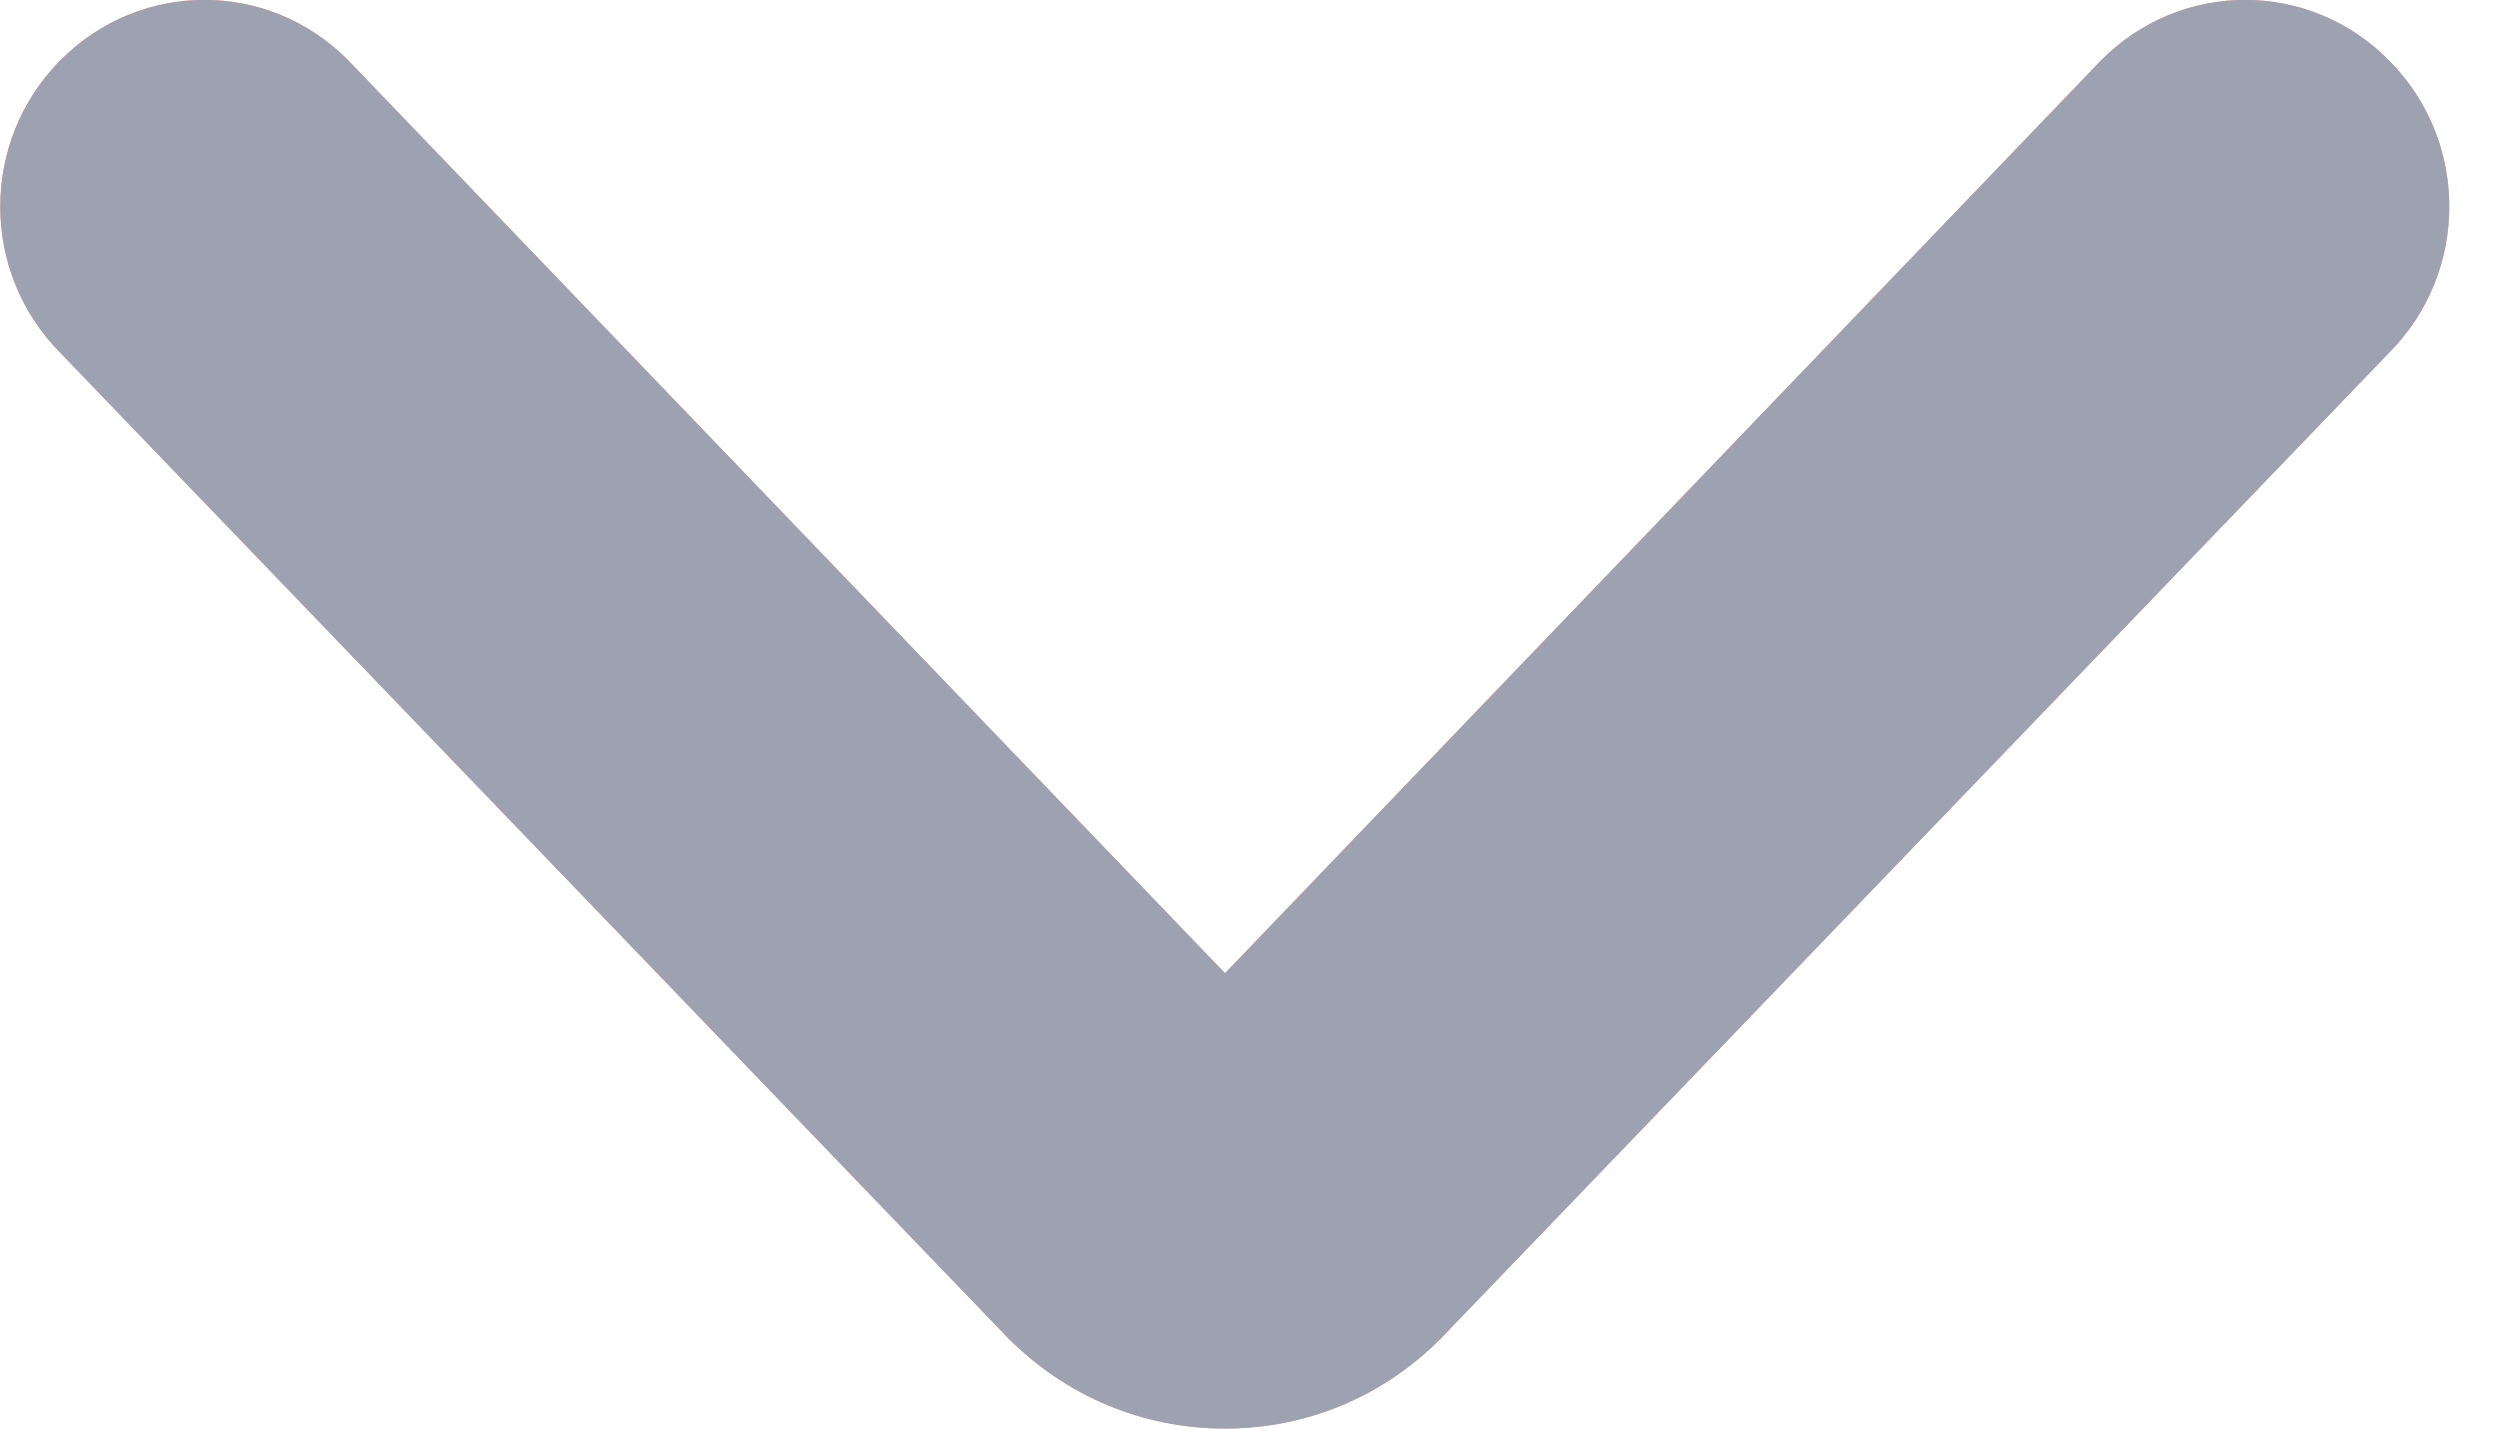
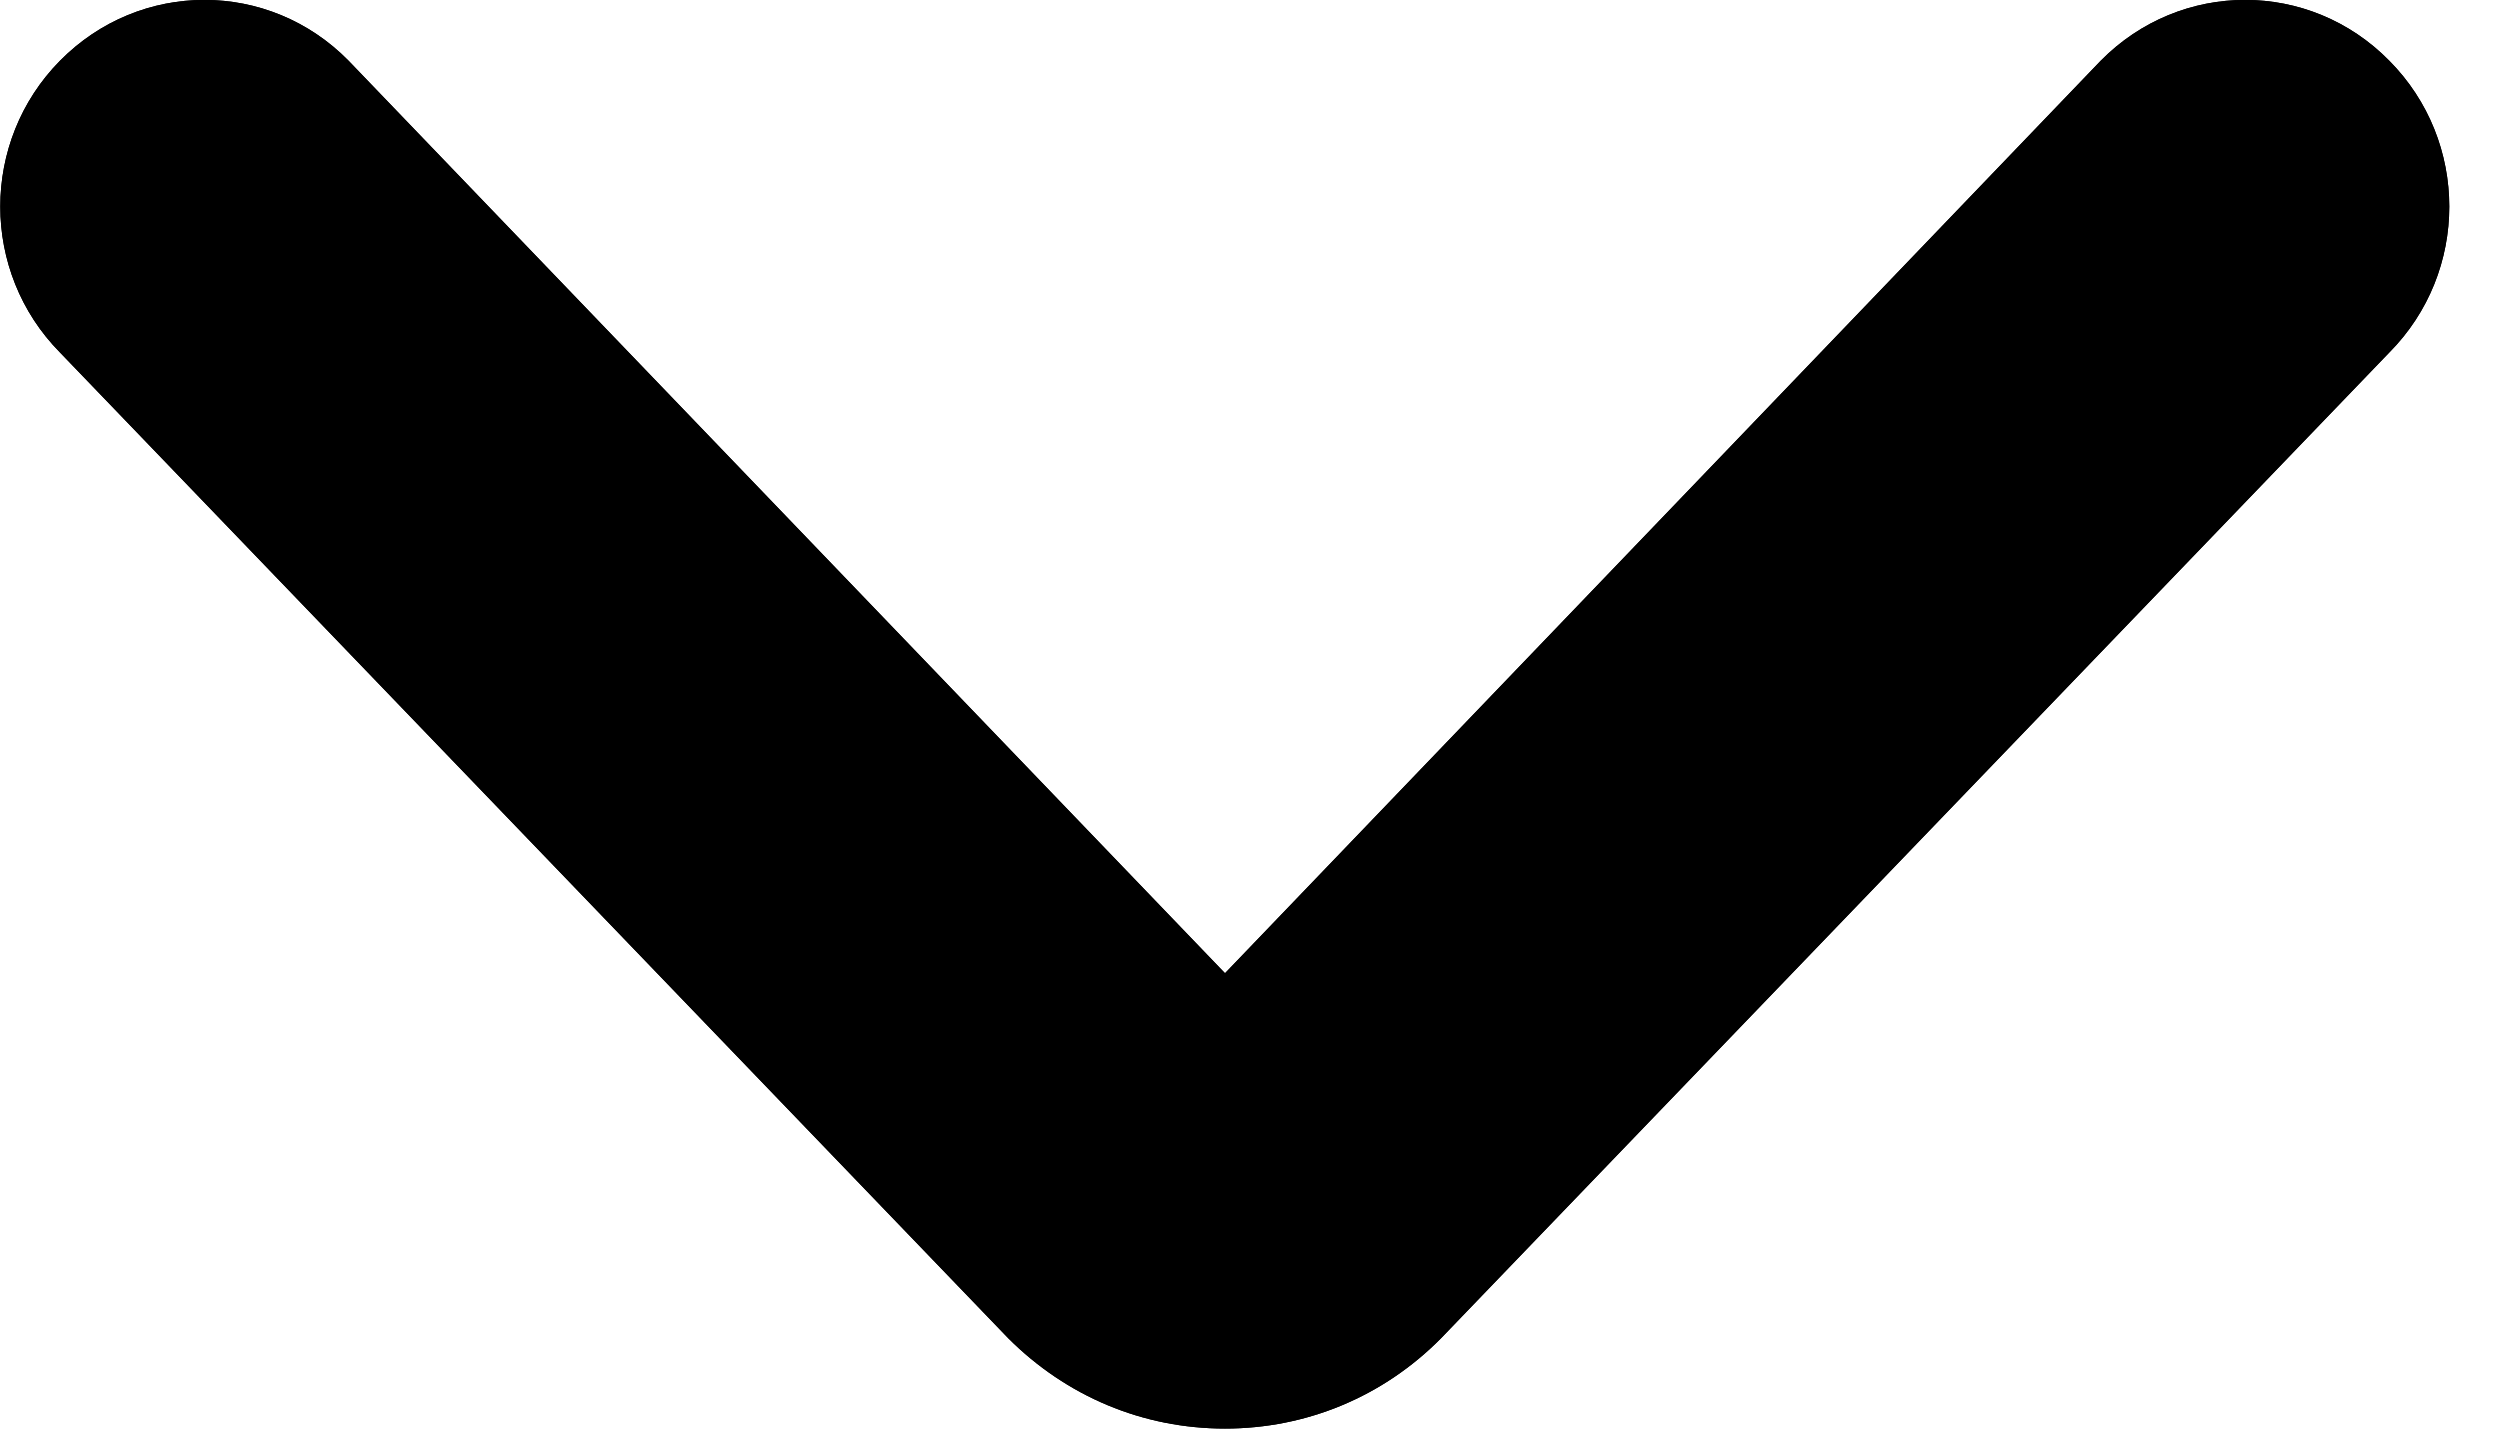
<svg xmlns="http://www.w3.org/2000/svg" width="7" height="4" viewBox="0 0 7 4" fill="none">
-   <g opacity="0.4">
-     <path fill-rule="evenodd" clip-rule="evenodd" d="M2.823 3.747C2.986 3.91 3.2 4 3.43 4C3.659 4 3.874 3.91 4.035 3.747L6.69 0.987C6.914 0.761 6.914 0.396 6.69 0.17C6.467 -0.057 6.106 -0.057 5.882 0.17L3.43 2.725L0.976 0.17C0.753 -0.057 0.392 -0.057 0.168 0.17C-0.055 0.396 -0.055 0.761 0.168 0.987L2.823 3.747Z" fill="#FF0000" />
-     <path fill-rule="evenodd" clip-rule="evenodd" d="M2.823 3.747C2.986 3.91 3.2 4 3.43 4C3.659 4 3.874 3.91 4.035 3.747L6.69 0.987C6.914 0.761 6.914 0.396 6.69 0.17C6.467 -0.057 6.106 -0.057 5.882 0.17L3.43 2.725L0.976 0.17C0.753 -0.057 0.392 -0.057 0.168 0.17C-0.055 0.396 -0.055 0.761 0.168 0.987L2.823 3.747Z" fill="#0B1739" />
+   <g>
+     <path fill-rule="evenodd" clip-rule="evenodd" d="M2.823 3.747C2.986 3.91 3.2 4 3.43 4C3.659 4 3.874 3.91 4.035 3.747L6.69 0.987C6.914 0.761 6.914 0.396 6.69 0.17C6.467 -0.057 6.106 -0.057 5.882 0.17L3.43 2.725L0.976 0.17C0.753 -0.057 0.392 -0.057 0.168 0.17C-0.055 0.396 -0.055 0.761 0.168 0.987L2.823 3.747Z" fill="currentColor" />
+     <path fill-rule="evenodd" clip-rule="evenodd" d="M2.823 3.747C2.986 3.91 3.2 4 3.43 4C3.659 4 3.874 3.91 4.035 3.747L6.69 0.987C6.914 0.761 6.914 0.396 6.69 0.17C6.467 -0.057 6.106 -0.057 5.882 0.17L3.43 2.725L0.976 0.17C0.753 -0.057 0.392 -0.057 0.168 0.17C-0.055 0.396 -0.055 0.761 0.168 0.987L2.823 3.747Z" fill="currentColor" />
  </g>
</svg>
